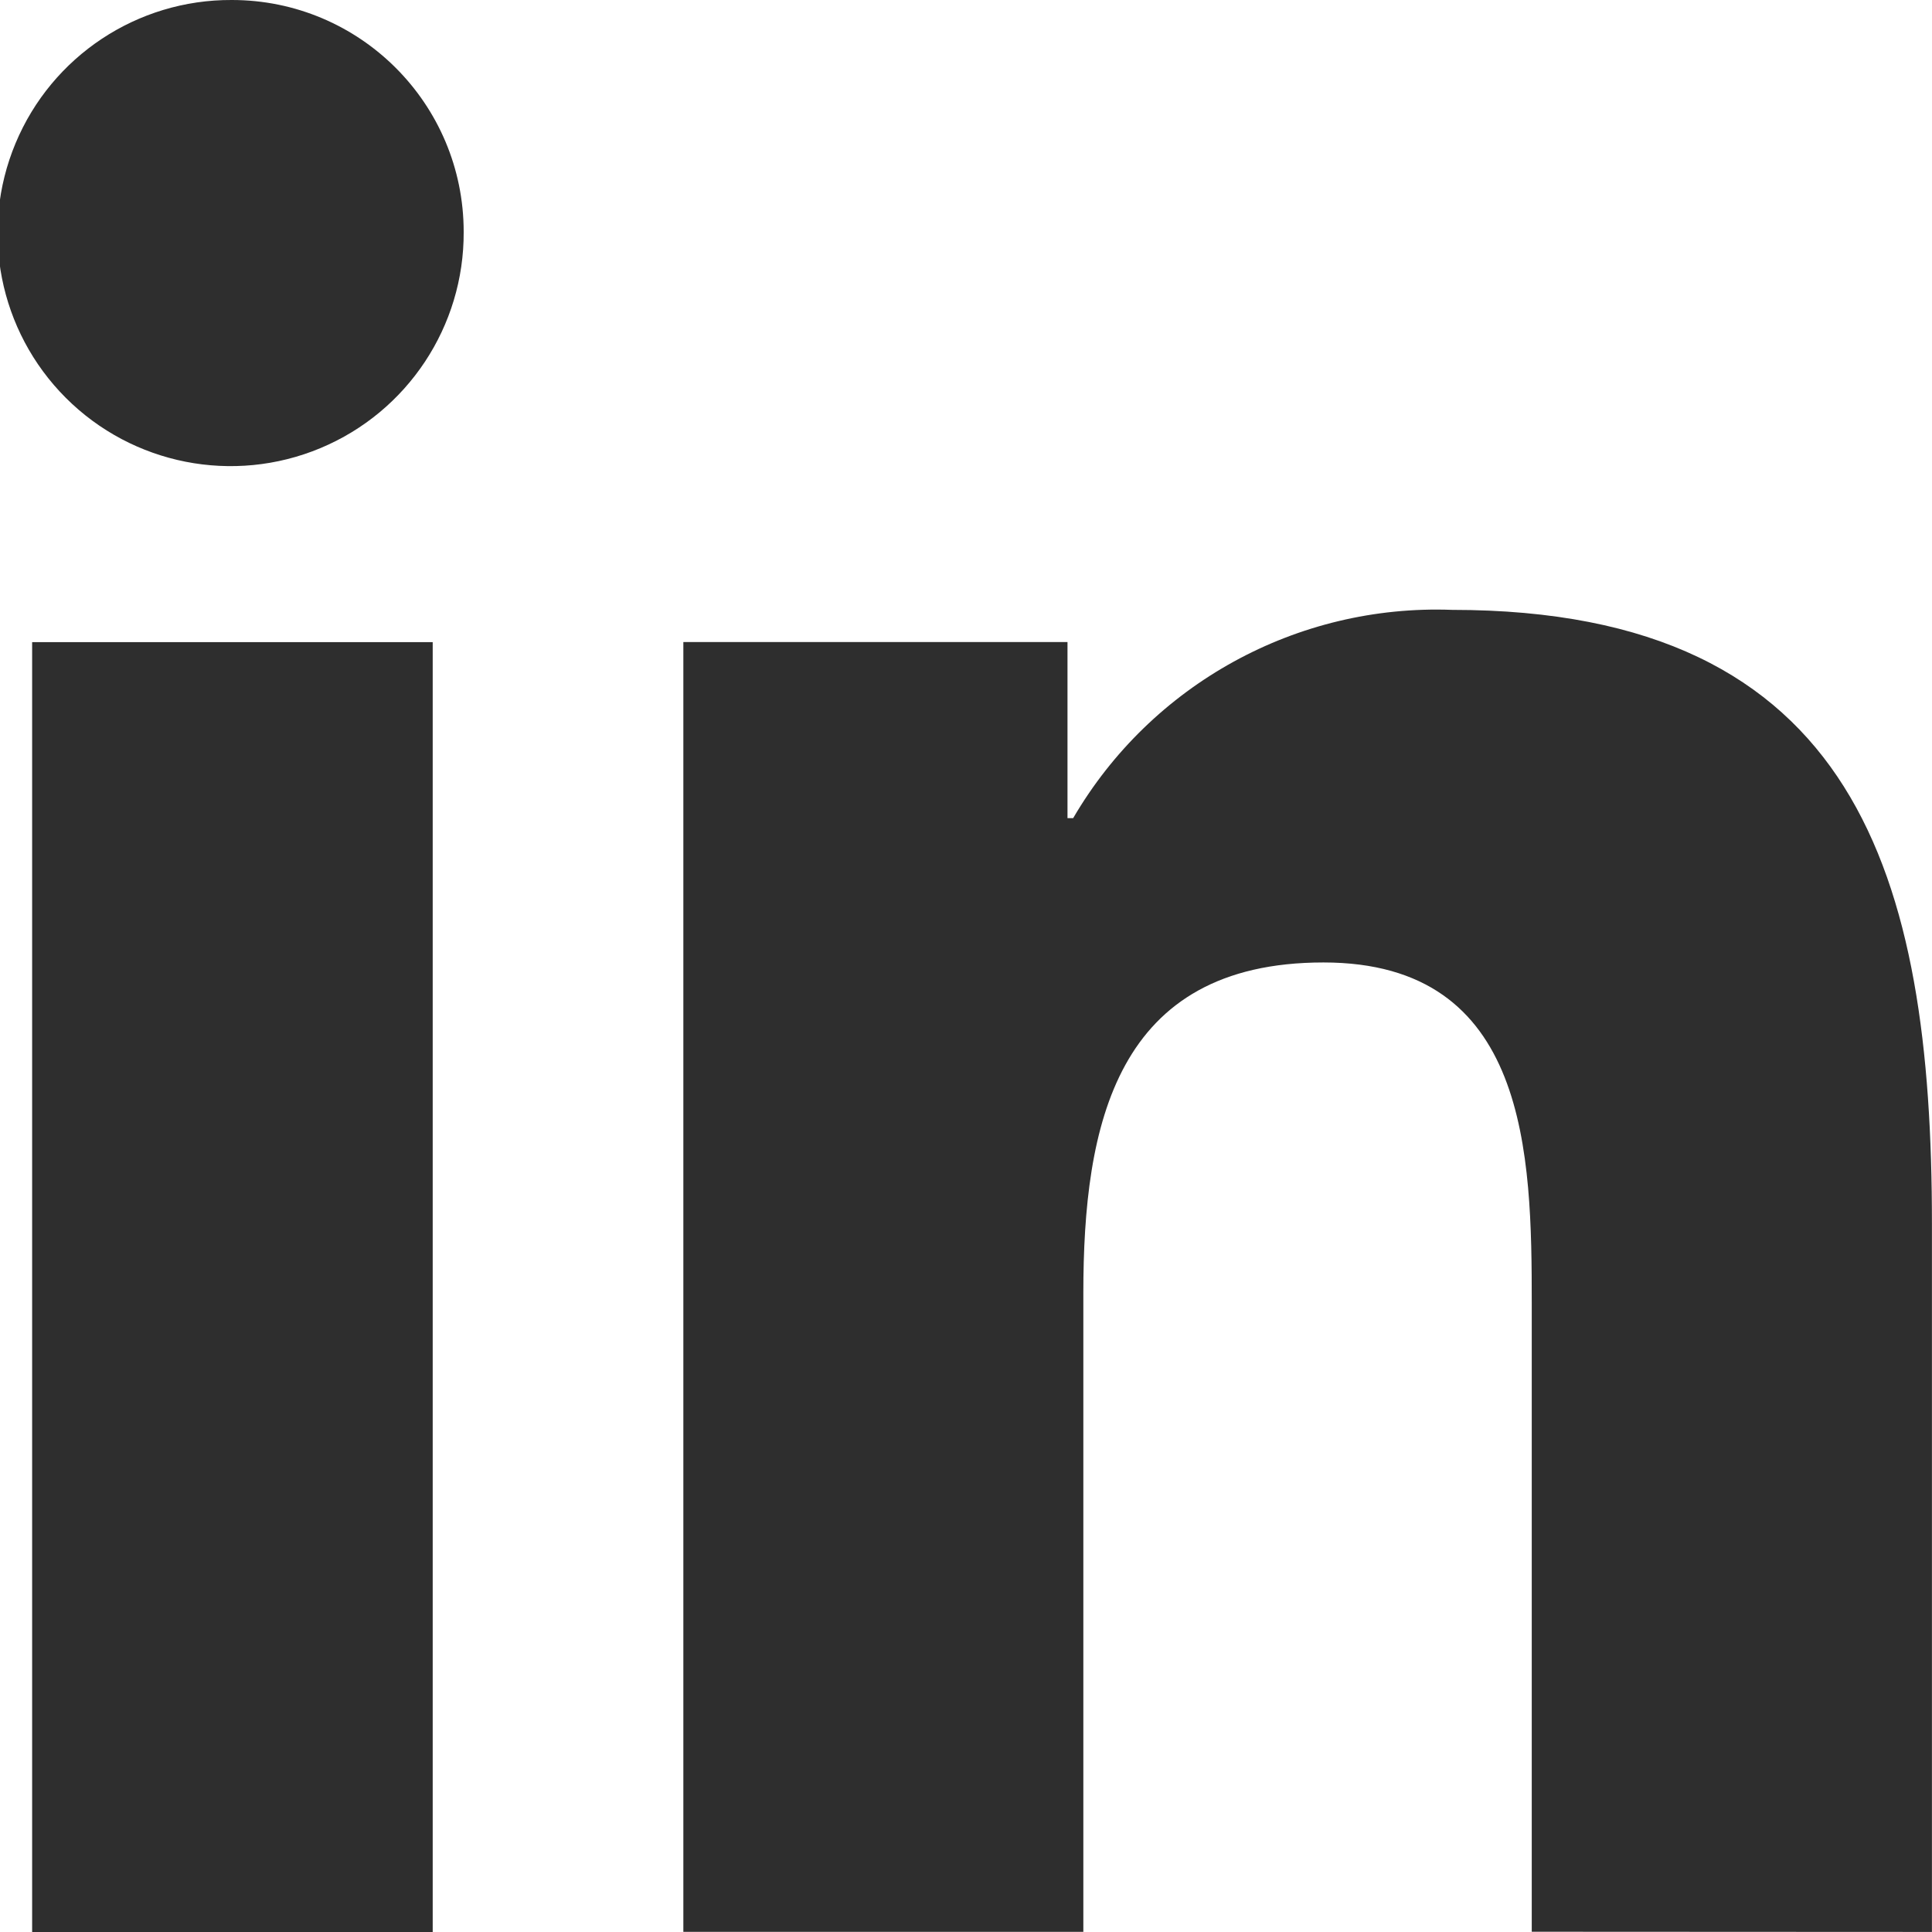
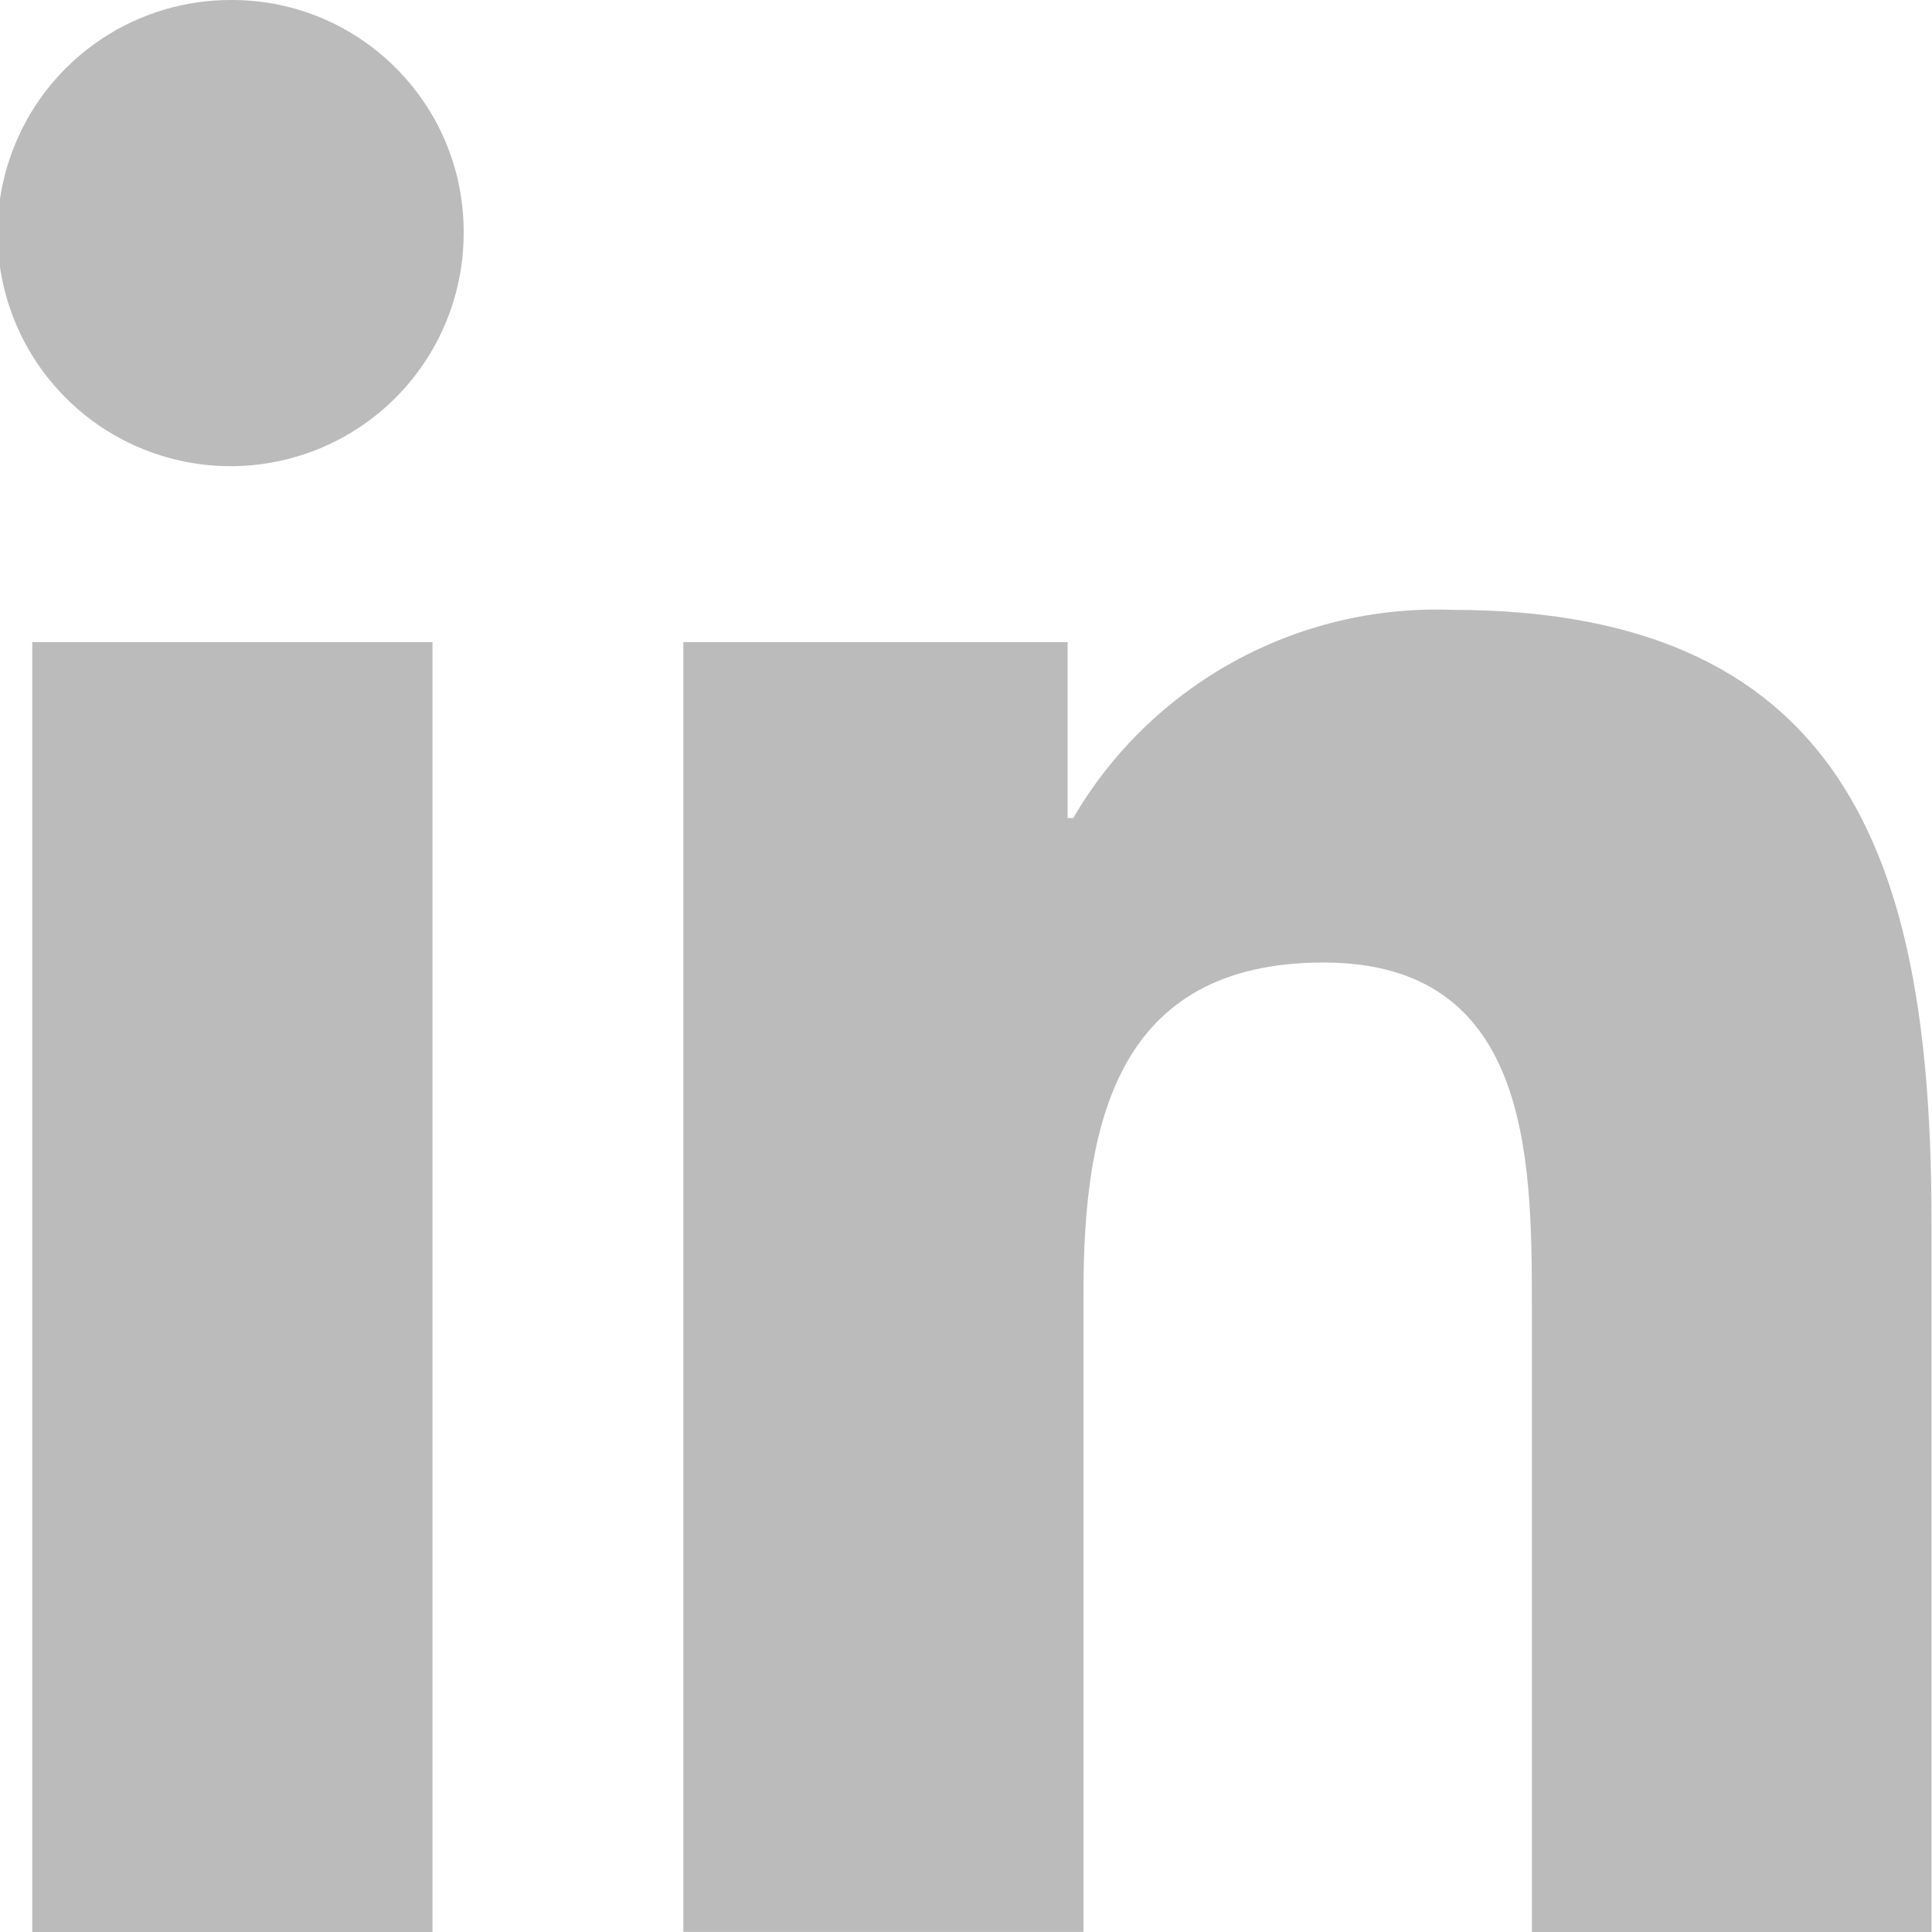
- <svg xmlns="http://www.w3.org/2000/svg" id="linkedin" width="30" height="30" viewBox="0 0 30 30">
-   <path id="Path_88" data-name="Path 88" d="M27.87,28.106h.007v-11c0-5.382-1.159-9.529-7.451-9.529a6.532,6.532,0,0,0-5.884,3.234h-.088V8.077H8.489V28.105H14.7V18.188c0-2.611.5-5.136,3.729-5.136,3.186,0,3.234,2.98,3.234,5.3v9.751Z" transform="translate(2.122 1.893)" fill="#2e2e2e" />
-   <path id="Path_89" data-name="Path 89" d="M.4,7.977h6.22V28.006H.4Z" transform="translate(0.099 1.994)" fill="#2e2e2e" />
-   <path id="Path_90" data-name="Path 90" d="M3.6,0A3.619,3.619,0,1,0,7.2,3.6,3.6,3.6,0,0,0,3.6,0Z" fill="#2e2e2e" />
+ <svg xmlns="http://www.w3.org/2000/svg" id="linkedin" width="20" height="20" viewBox="0 0 20 20">
+   <path id="Path_88" data-name="Path 88" d="M21.41,21.262h0V13.927c0-3.588-.772-6.352-4.967-6.352A4.355,4.355,0,0,0,12.525,9.73h-.058V7.909H8.489V21.261h4.142V14.65c0-1.741.33-3.424,2.486-3.424,2.124,0,2.156,1.987,2.156,3.536v6.5Z" transform="translate(-1.415 -1.262)" fill="#bbb" />
+   <path id="Path_89" data-name="Path 89" d="M.4,7.977H4.543V21.33H.4Z" transform="translate(-0.066 -1.33)" fill="#bbb" />
+   <path id="Path_90" data-name="Path 90" d="M2.4,0A2.413,2.413,0,1,0,4.8,2.4,2.4,2.4,0,0,0,2.4,0Z" fill="#bbb" />
</svg>
